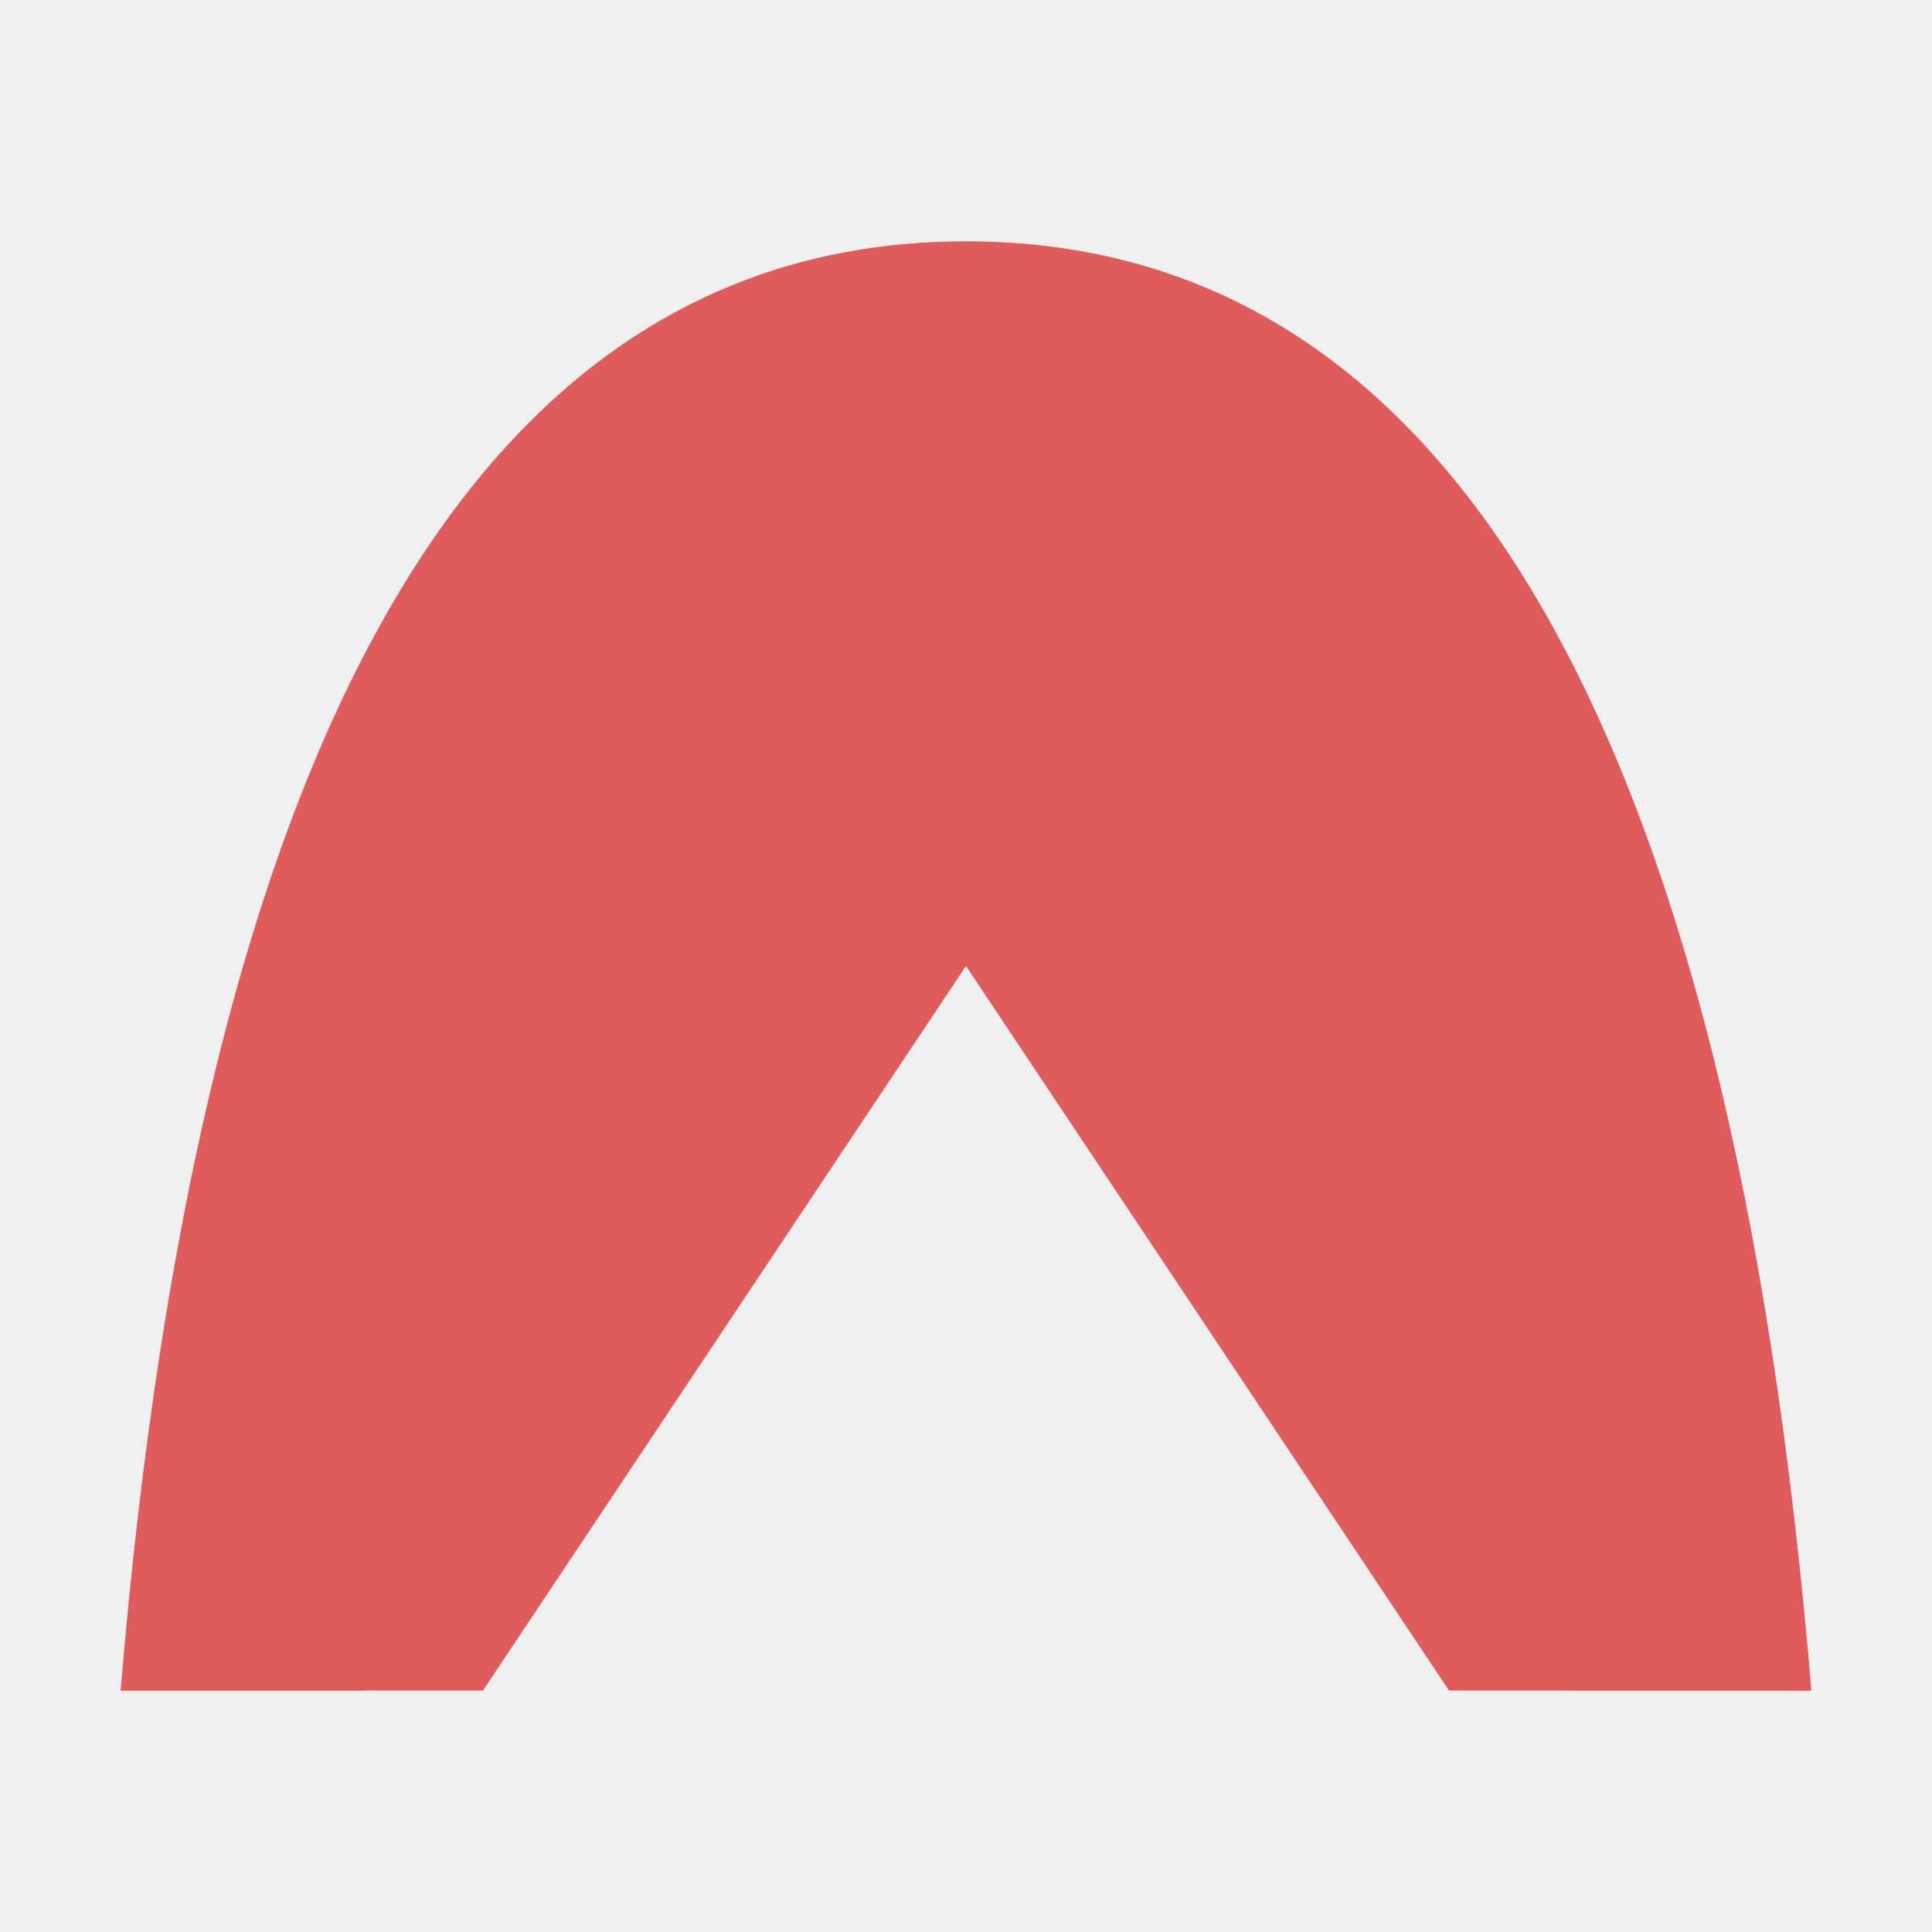
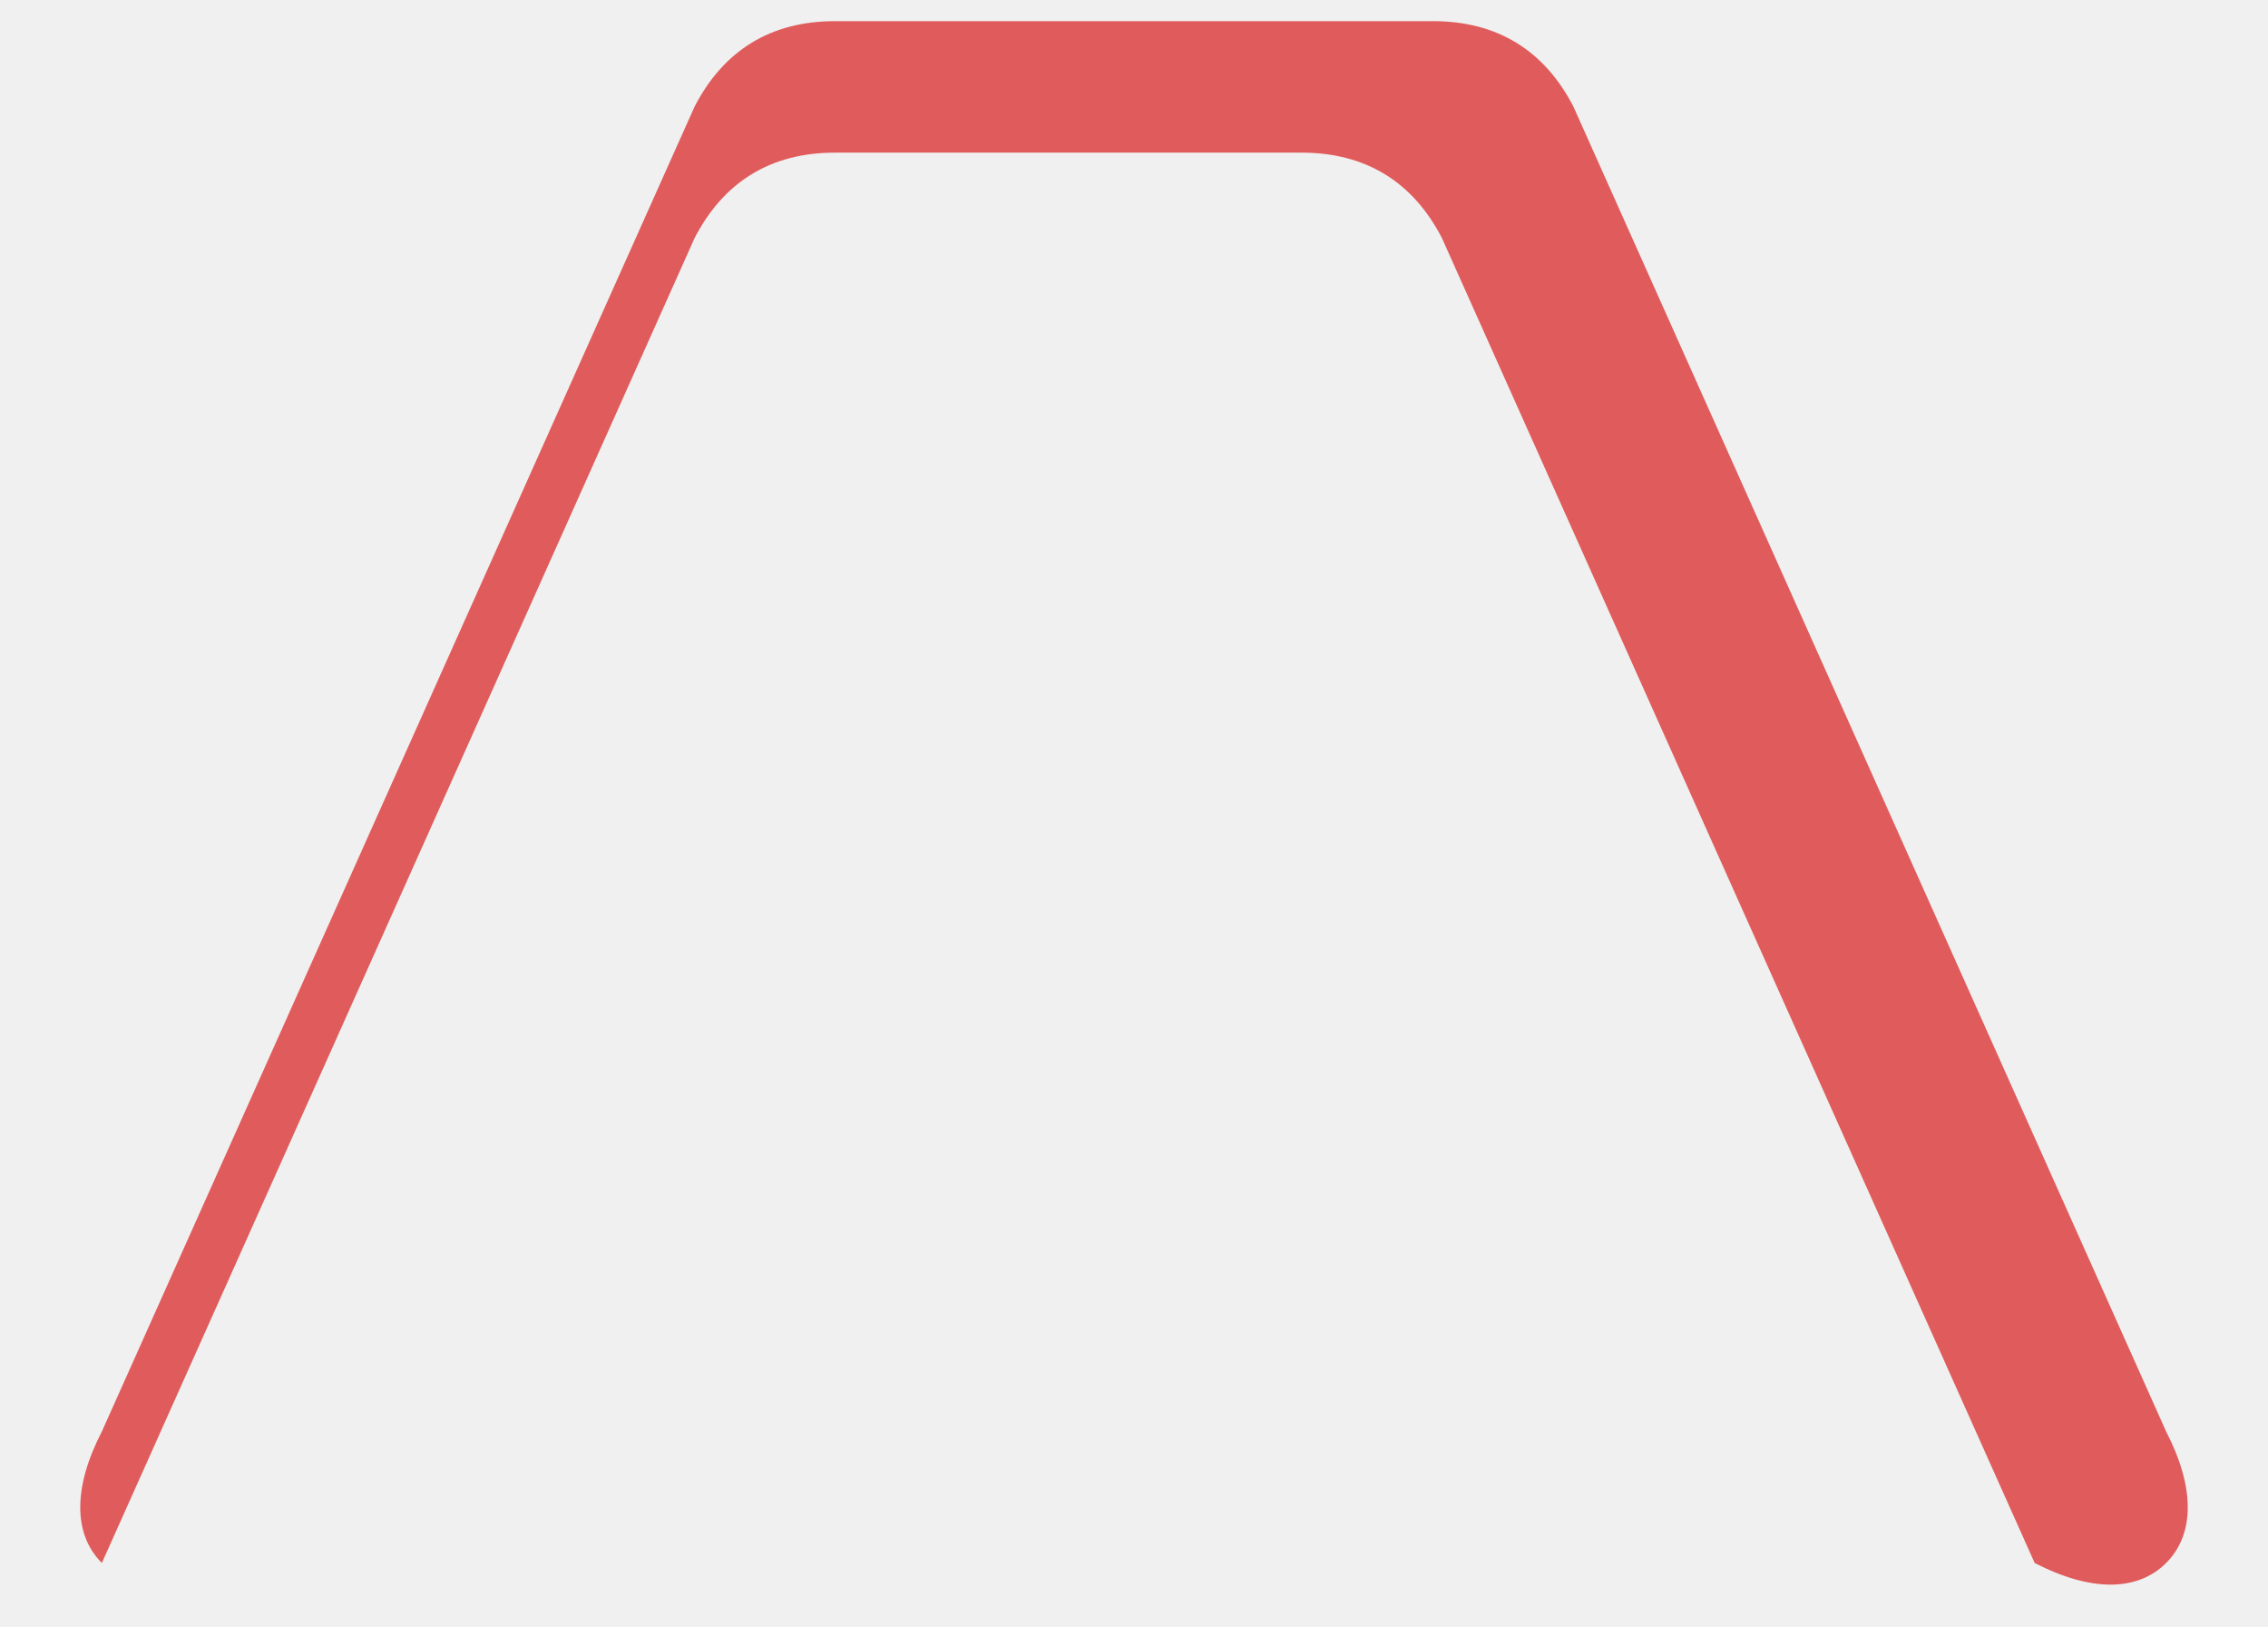
- <svg xmlns="http://www.w3.org/2000/svg" width="800" height="800" viewBox="0 0 800 800" fill="none">
-   <path d="M 50 700 Q 100 100 400 100 Q 700 100 750 700 L 650 700 Q 600 200 400 200 Q 200 200 150 700 Z" fill="#E05C5C" />
-   <path d="M 200 700 L 400 400 L 600 700 Z" fill="#FFF" fill-opacity="0" />
-   <path d="M 400 400 L 600 700 L 750 700 Q 700 100 400 100 Q 100 100 50 700 L 200 700 Z" fill="#E05C5C" />
+ <svg xmlns="http://www.w3.org/2000/svg" viewBox="0 0 590 423">
+   <path d="M26.5 406.5c-7.5-7.5-7.5-19.7 0-34.2L180.7 27.7C188.2 13.2 200.4 5.5 217.2 5.5h155.6c16.8 0 29 7.7 36.5 22.2l154.2 344.6c7.5 14.5 7.5 26.7 0 34.2-7.5 7.5-19.7 7.5-34.2 0l-154.2-344.6c-7.5-14.5-19.7-22.2-36.5-22.2H217.2c-16.8 0-29 7.7-36.5 22.2L26.5 406.5z" fill="#E05C5C" />
</svg>
